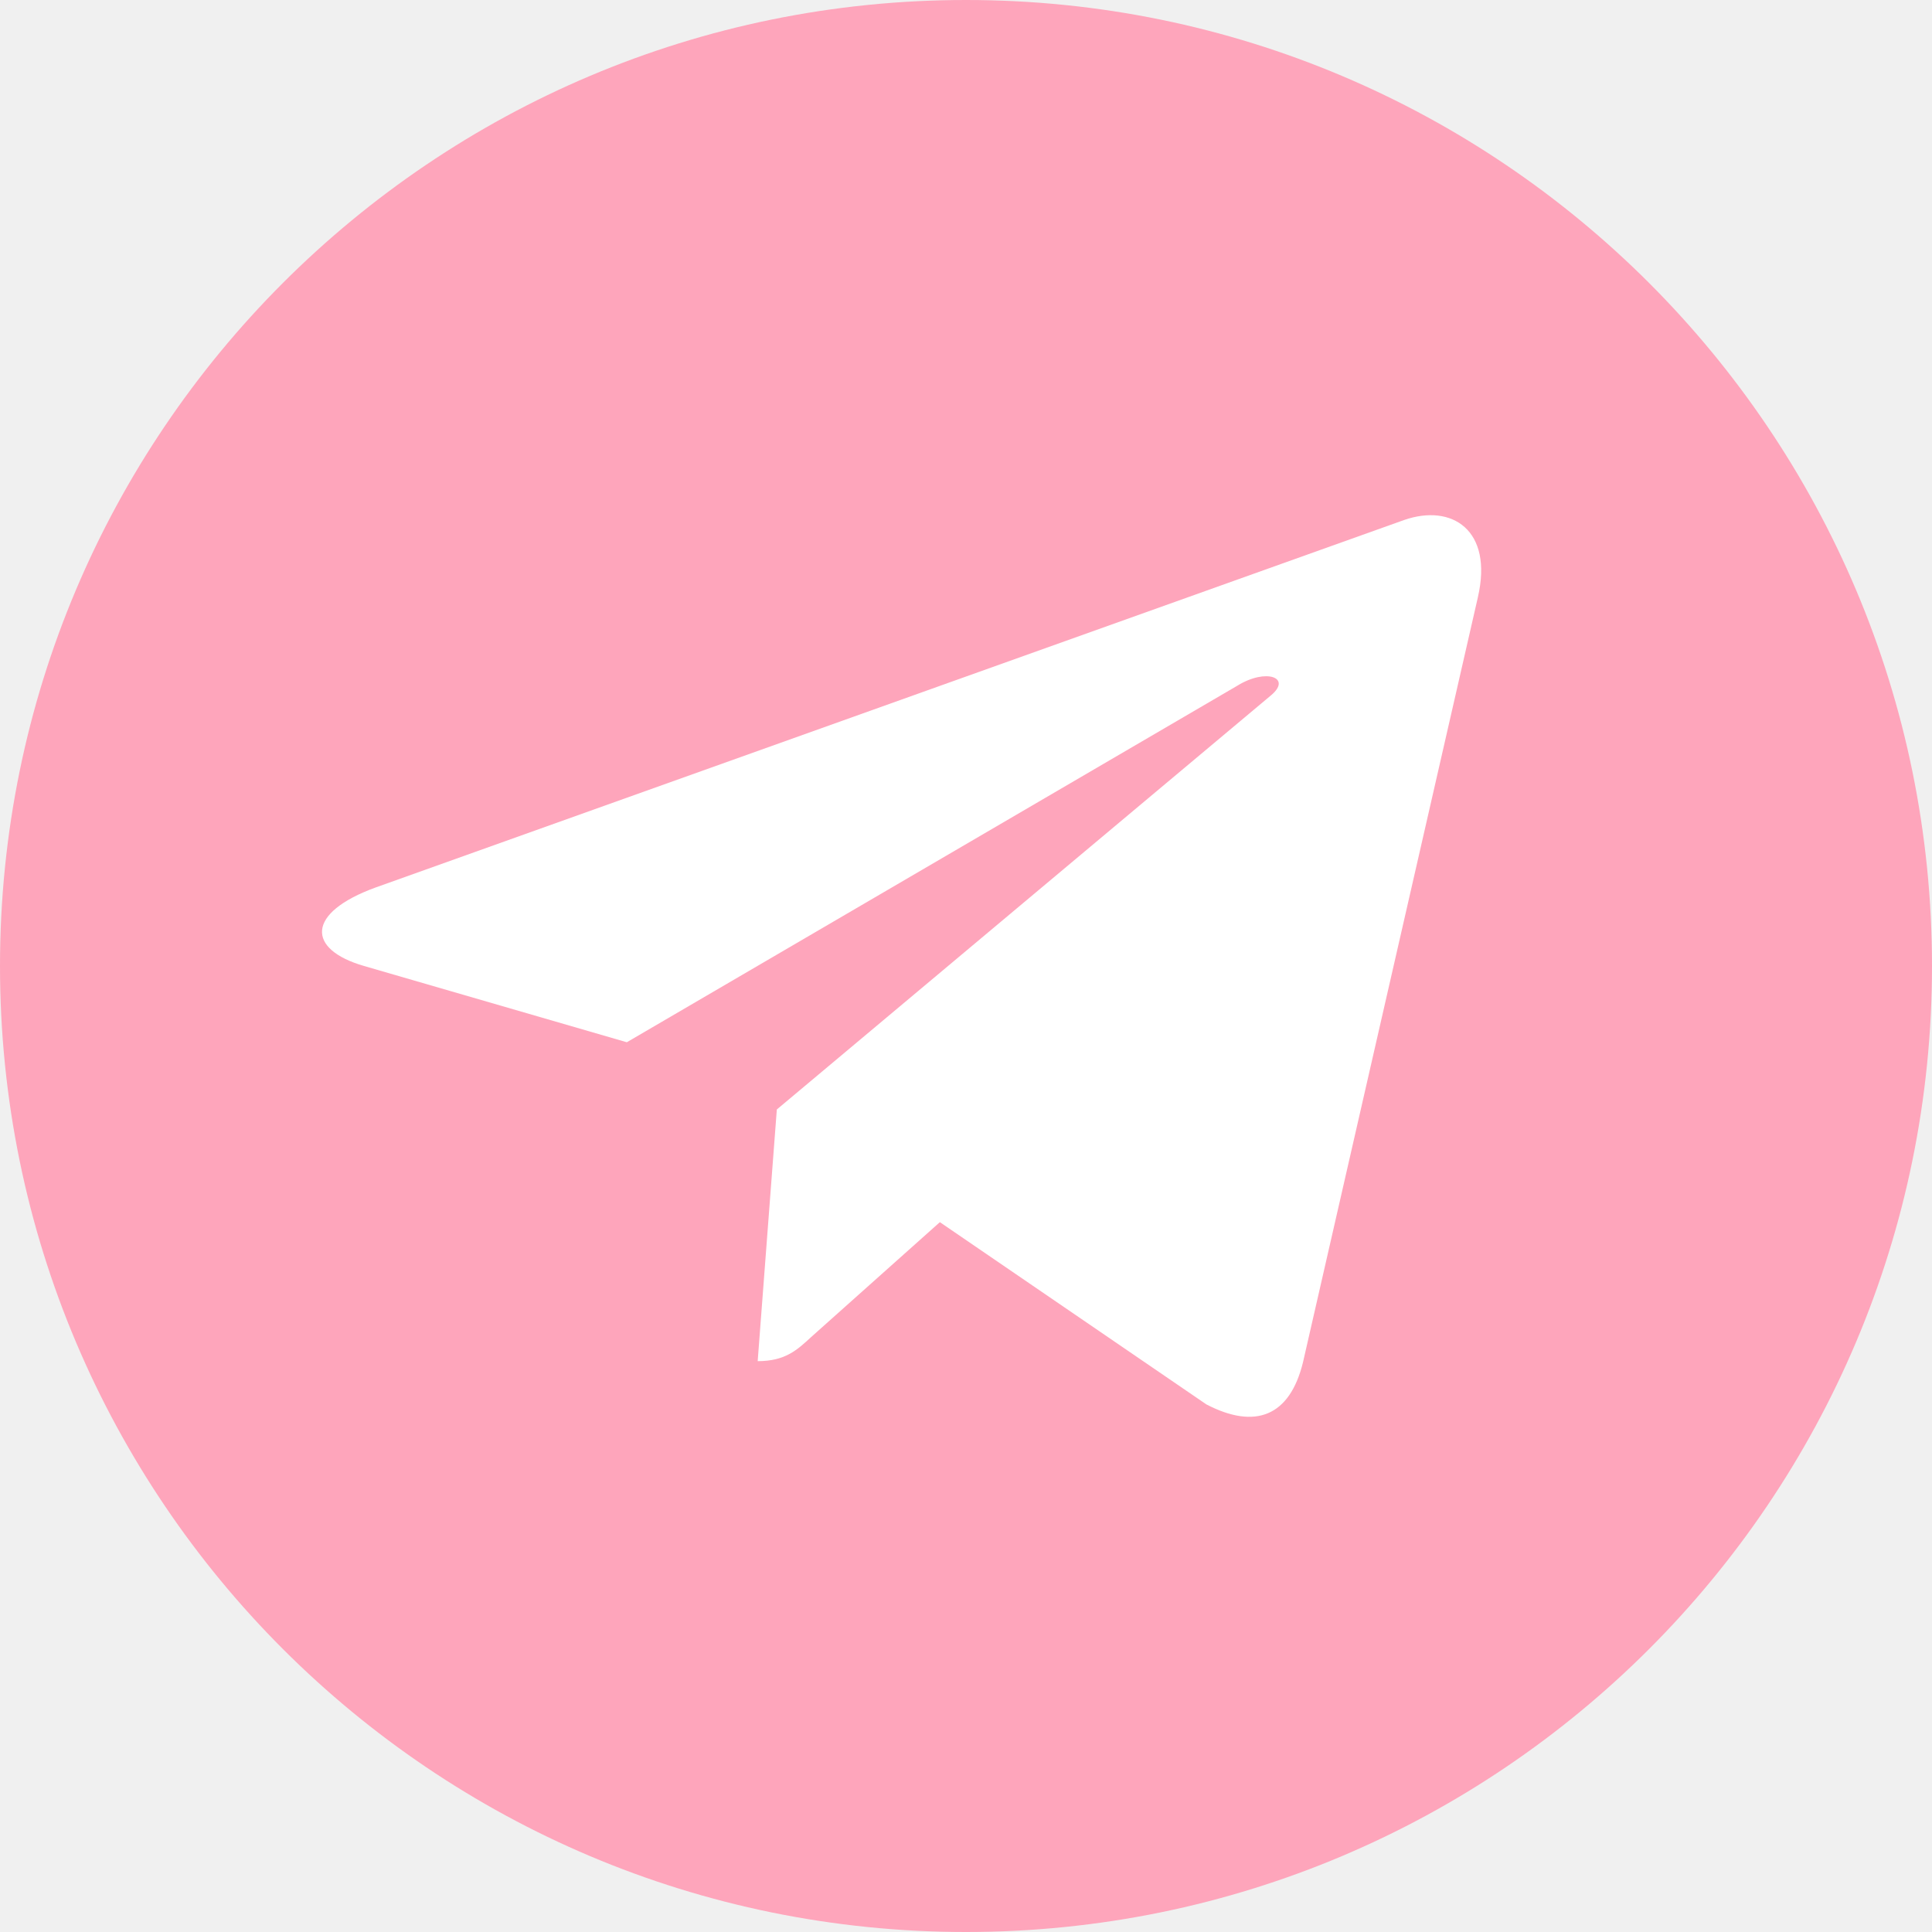
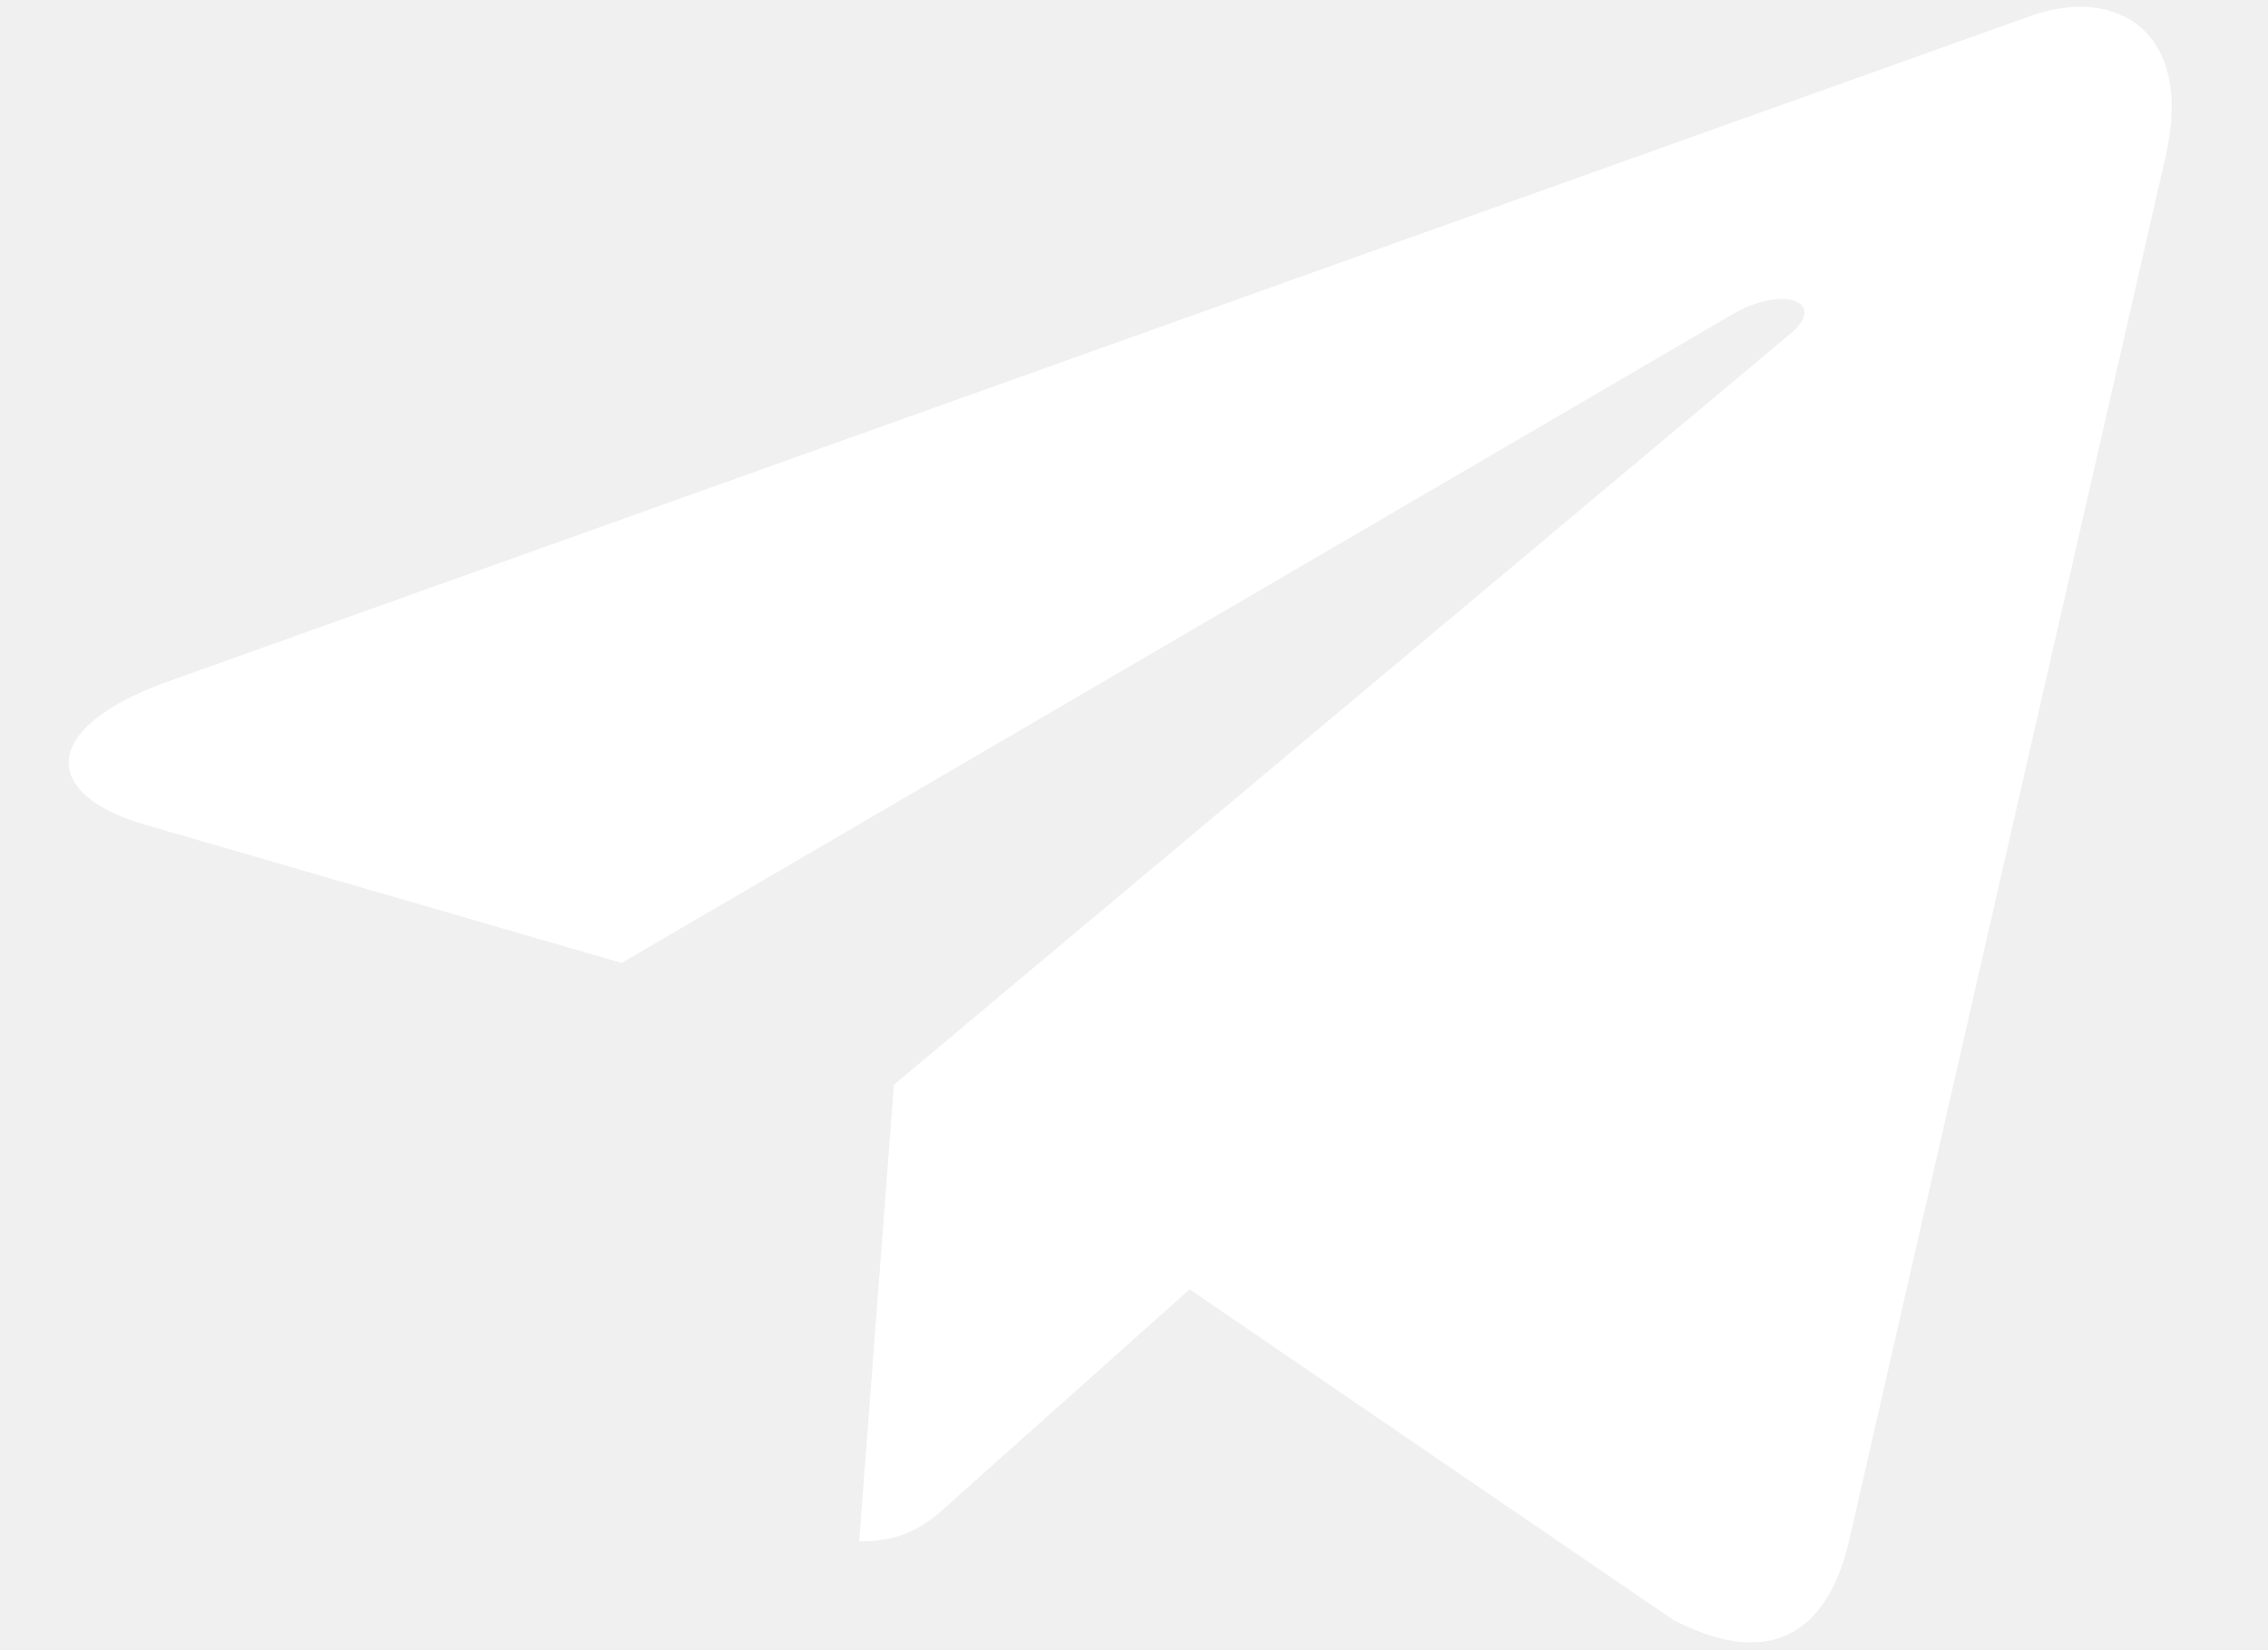
- <svg xmlns="http://www.w3.org/2000/svg" width="34" height="34" fill="none">
-   <circle cx="17" cy="17" r="17" fill="#FEA5BB" />
-   <path d="M13.671 19.524l-.337 4.43c.483 0 .692-.194.943-.426l2.263-2.02 4.69 3.207c.86.447 1.467.211 1.7-.739l3.078-13.464v-.001c.274-1.187-.46-1.651-1.297-1.36L6.614 15.617c-1.235.448-1.217 1.09-.21 1.382l4.627 1.343 10.746-6.276c.506-.313.966-.14.588.173l-8.693 7.285z" fill="#fff" />
+ <svg xmlns="http://www.w3.org/2000/svg" width="22" height="16" fill="none">
+   <path d="M8.671 10.524l-.337 4.43c.483 0 .692-.194.943-.426l2.263-2.02 4.69 3.207c.86.447 1.467.211 1.7-.739l3.078-13.464V1.51c.274-1.187-.46-1.651-1.297-1.36L1.614 6.617C.379 7.065.397 7.707 1.404 8L6.03 9.342l10.747-6.276c.506-.313.966-.14.588.173L8.67 10.524z" fill="#fff" />
</svg>
